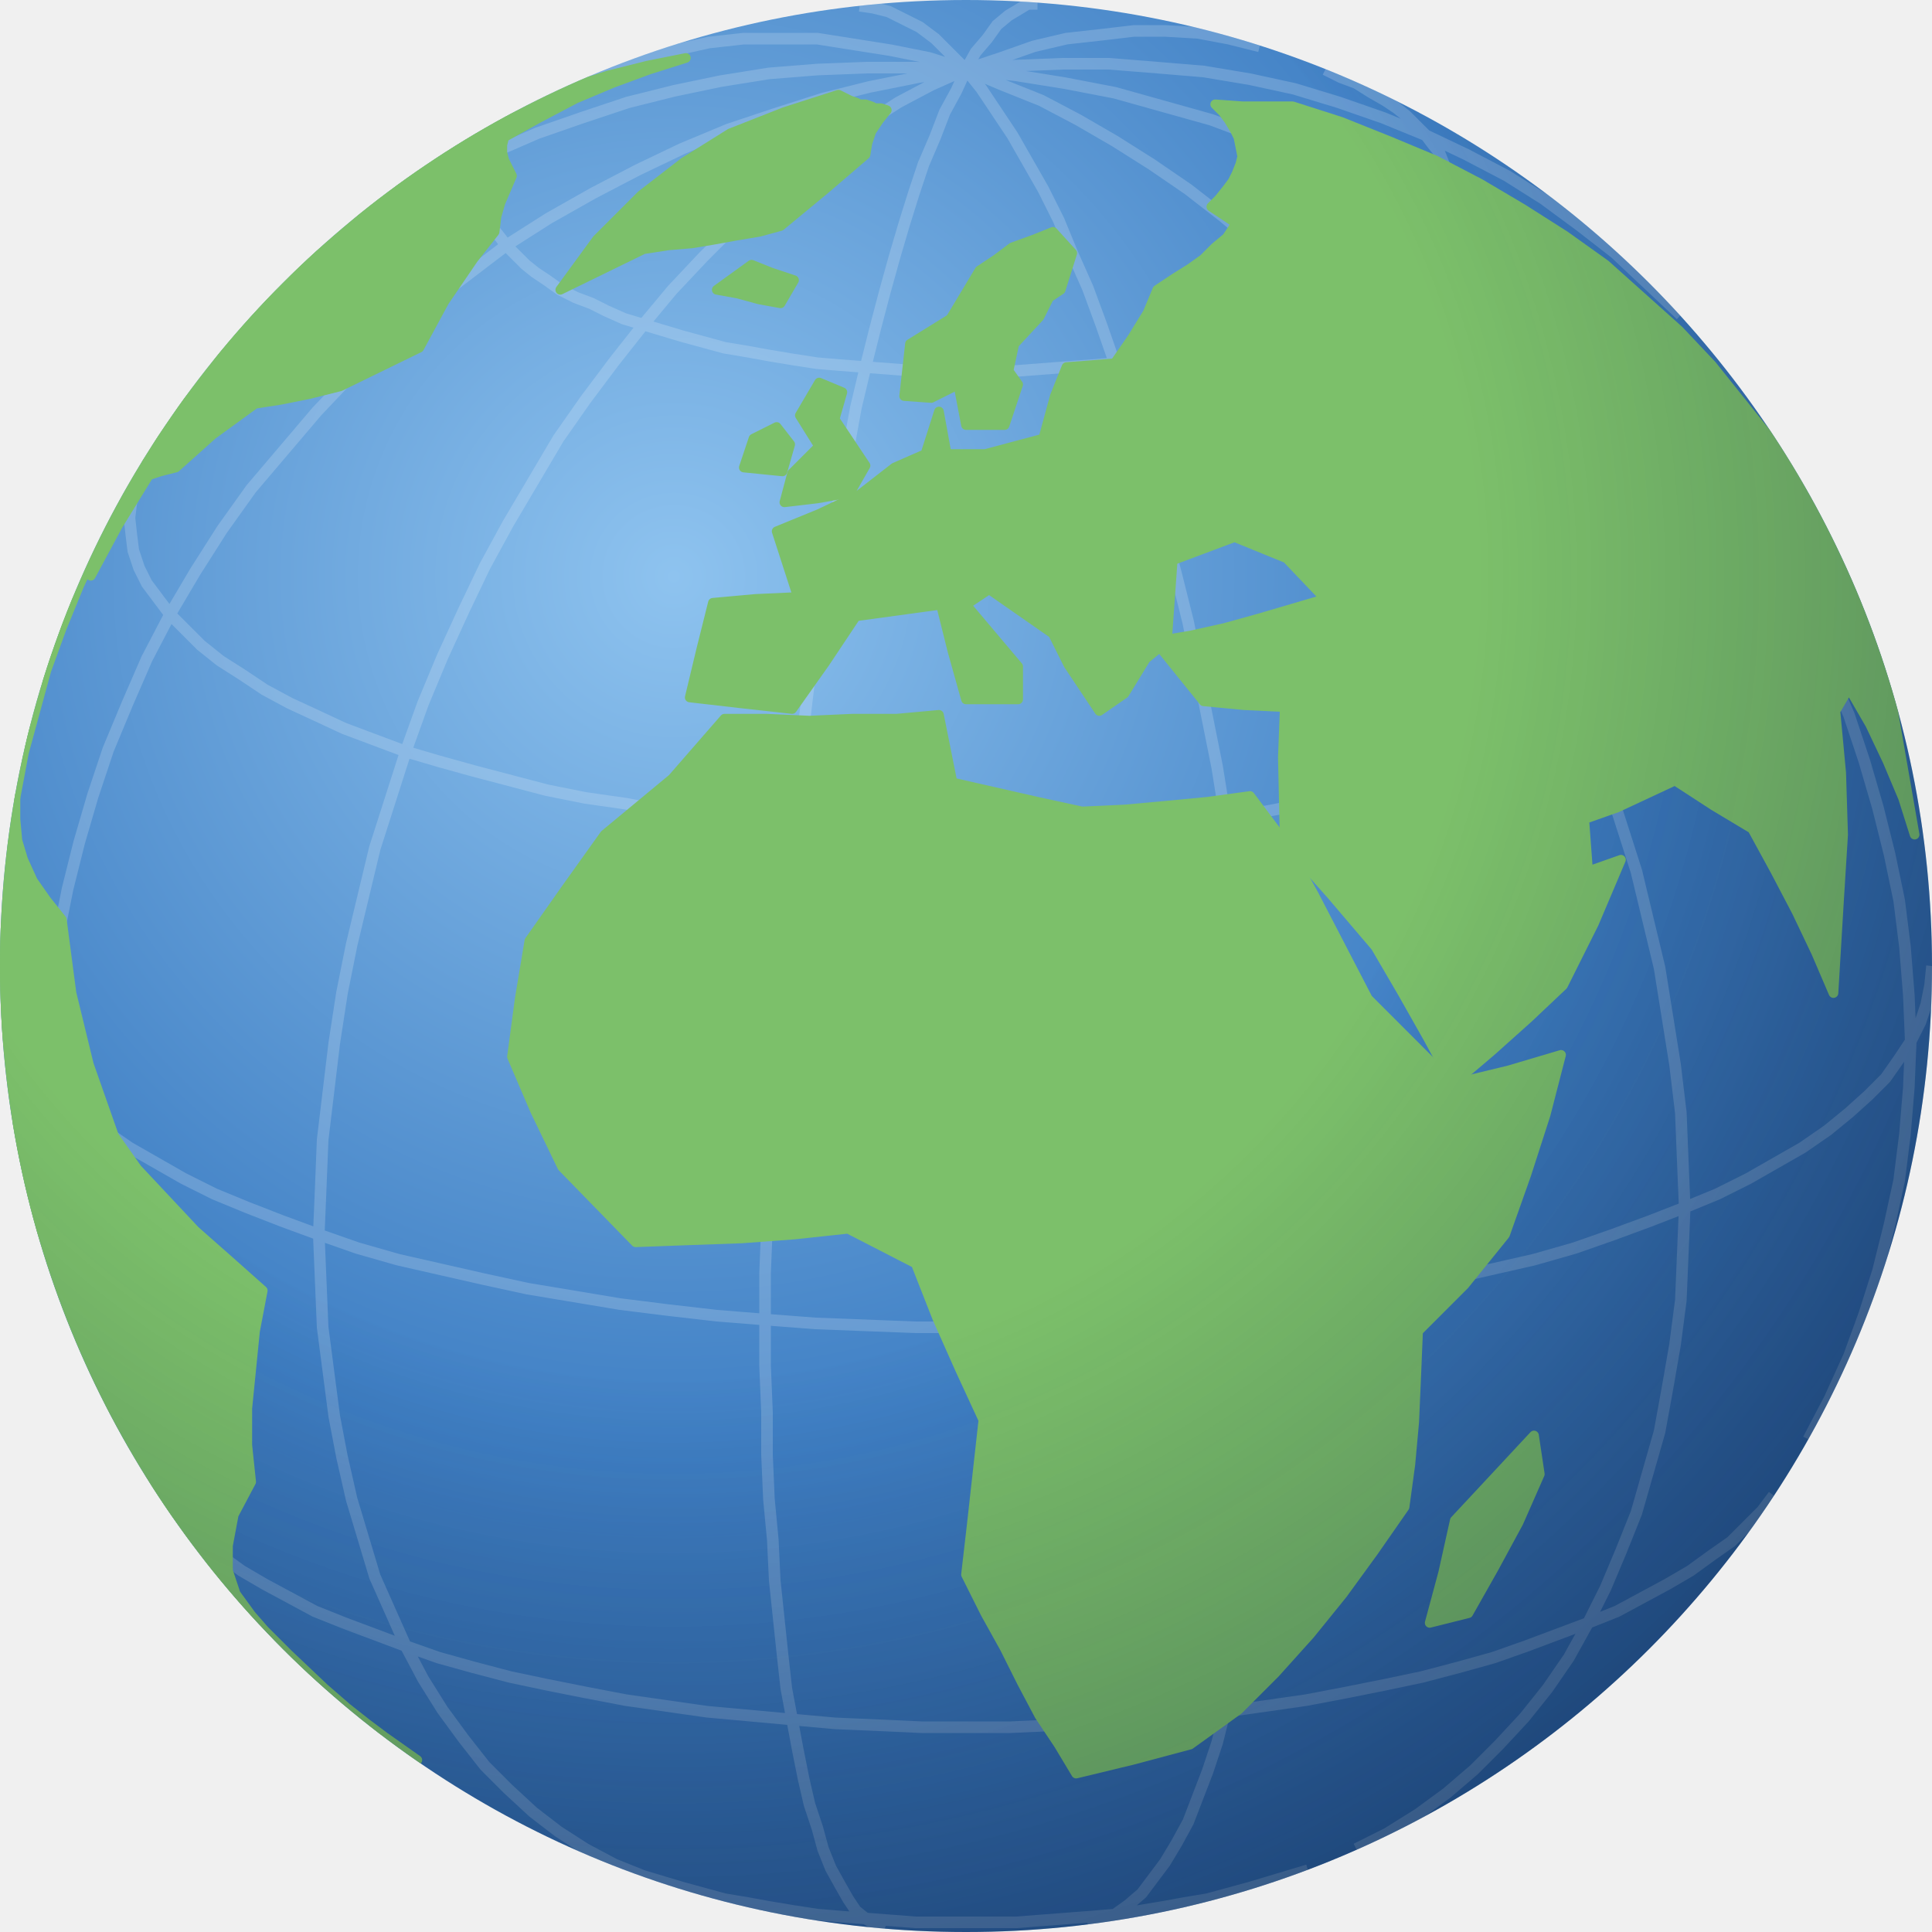
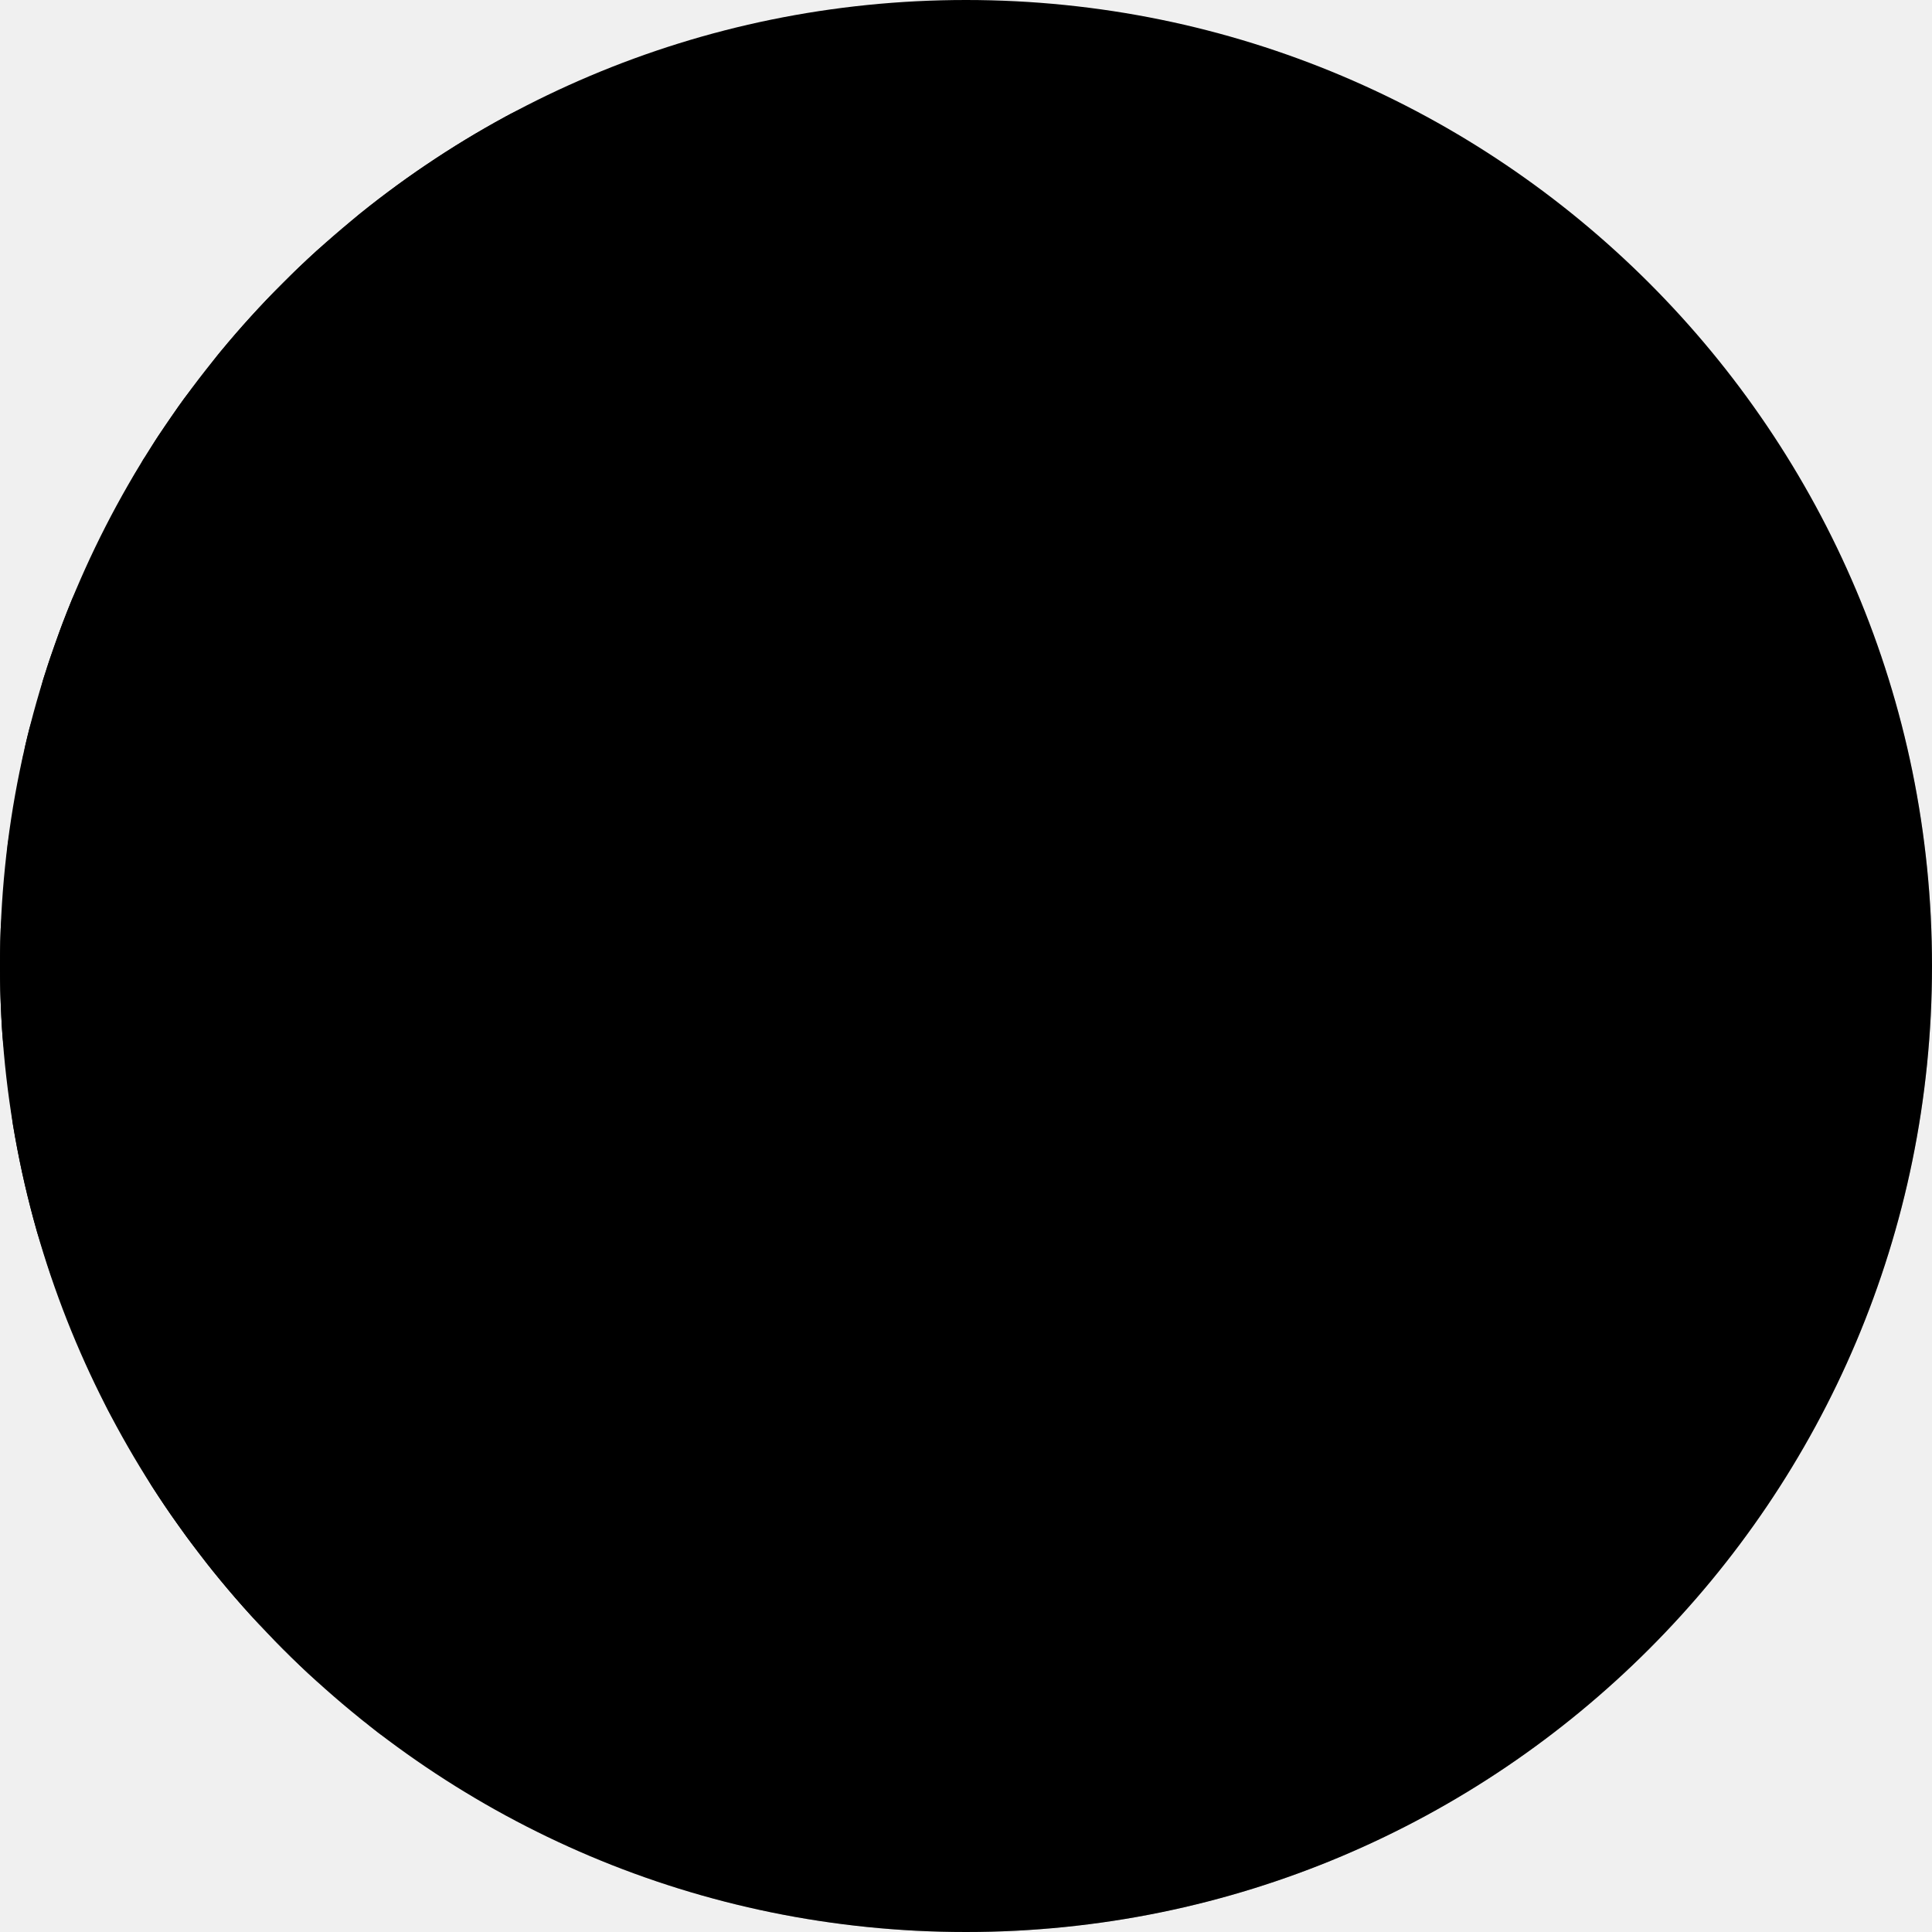
<svg xmlns="http://www.w3.org/2000/svg" viewBox="0 0 100 100">
  <defs>
    <radialGradient id="sea" cx="0.35" cy="0.3" r="0.75">
-       <stop offset="0" stop-color="#8ec3ef" />
-       <stop offset="0.6" stop-color="#3f7fc4" />
-       <stop offset="1" stop-color="#2b5f9e" />
+       <stop offset="0" stop-color="oklch(79.6% 0.084 244.2)" />
+       <stop offset="0.6" stop-color="oklch(58.7% 0.125 252.2)" />
+       <stop offset="1" stop-color="oklch(48.3% 0.116 254.8)" />
    </radialGradient>
    <radialGradient id="shade" cx="0.35" cy="0.3" r="0.75">
-       <stop offset="0.55" stop-color="#0a1e3c" stop-opacity="0" />
-       <stop offset="1" stop-color="#0a1e3c" stop-opacity="0.35" />
+       <stop offset="0.55" stop-color="oklch(23.8% 0.063 258.5)" stop-opacity="0" />
+       <stop offset="1" stop-color="oklch(23.8% 0.063 258.5)" stop-opacity="0.35" />
    </radialGradient>
    <clipPath id="round">
      <circle cx="50" cy="50" r="50" />
    </clipPath>
  </defs>
  <circle cx="50" cy="50" r="50" fill="url(#sea)" />
  <g clip-path="url(#round)">
-     <g fill="none" stroke="#ffffff" stroke-opacity="0.18" stroke-width="0.6">
+     <g fill="none" stroke="oklch(100% 0 0)" stroke-opacity="0.18" stroke-width="0.6">
      <path d="M53.7 0.2L53.2 0.2L52.7 0.5L52.2 0.8L51.6 1.3L51.1 2.0L50.5 2.7L50.0 3.6M44.5 0.3L45.2 0.4L46.0 0.6L46.8 1.0L47.6 1.4L48.4 2.0L49.2 2.8L50.0 3.6M31.4 3.6L33.1 3.0L34.9 2.6L36.7 2.2L38.5 2.0L40.4 2.0L42.3 2.0L44.2 2.3L46.1 2.6L48.1 3.0L50.0 3.6M7.6 23.4L9.0 21.5L10.4 19.6L12.0 17.8L13.7 16.1L15.4 14.5L17.3 12.9L19.2 11.5L21.3 10.2L23.4 9.0L25.5 7.9L27.8 6.9L30.1 6.1L32.5 5.3L34.9 4.7L37.3 4.2L39.8 3.8L42.3 3.6L44.9 3.5L47.4 3.5L50.0 3.6M11.5 81.9L10.1 80.1L8.8 78.2L7.6 76.2L6.6 74.1L5.6 72.0L4.8 69.8L4.1 67.6L3.5 65.3L3.0 63.0L2.7 60.6L2.5 58.2L2.4 55.8L2.5 53.4L2.7 50.9L3.0 48.5L3.5 46.0L4.1 43.6L4.8 41.2L5.6 38.8L6.6 36.4L7.6 34.1L8.8 31.8L10.1 29.6L11.5 27.4L13.0 25.3L14.7 23.3L16.4 21.3L18.2 19.4L20.1 17.6L22.0 15.9L24.1 14.3L26.2 12.7L28.4 11.3L30.7 10.0L33.0 8.8L35.3 7.7L37.7 6.7L40.1 5.9L42.6 5.1L45.0 4.5L47.5 4.0L50.0 3.6M33.3 97.1L31.8 96.5L30.3 95.7L28.9 94.8L27.6 93.8L26.3 92.6L25.1 91.4L24.0 90.0L22.9 88.5L21.9 86.9L21.0 85.2L20.2 83.4L19.4 81.6L18.8 79.6L18.2 77.6L17.7 75.4L17.3 73.3L17.0 71.0L16.7 68.7L16.6 66.3L16.5 63.9L16.6 61.5L16.7 59.0L17.0 56.5L17.3 54.0L17.7 51.4L18.2 48.9L18.8 46.4L19.4 43.9L20.2 41.4L21.0 38.9L21.9 36.4L22.9 34.0L24.0 31.6L25.1 29.3L26.3 27.1L27.6 24.9L28.9 22.7L30.3 20.7L31.8 18.7L33.3 16.8L34.8 15.0L36.4 13.3L38.0 11.7L39.7 10.2L41.3 8.8L43.0 7.5L44.8 6.4L46.5 5.3L48.2 4.4L50.0 3.6M45.8 99.8L45.3 99.6L44.8 99.3L44.3 98.9L43.9 98.3L43.5 97.6L43.0 96.7L42.6 95.7L42.3 94.6L41.9 93.4L41.6 92.1L41.3 90.6L41.0 89.0L40.7 87.4L40.5 85.6L40.3 83.7L40.1 81.8L40.0 79.7L39.8 77.6L39.7 75.3L39.7 73.1L39.6 70.7L39.6 68.3L39.6 65.9L39.7 63.4L39.7 60.8L39.8 58.3L40.0 55.7L40.1 53.1L40.3 50.5L40.5 47.9L40.7 45.3L41.0 42.7L41.3 40.1L41.6 37.6L41.9 35.1L42.3 32.6L42.6 30.2L43.0 27.8L43.5 25.5L43.9 23.3L44.3 21.1L44.8 19.0L45.3 17.0L45.8 15.1L46.3 13.3L46.8 11.6L47.3 10.0L47.8 8.5L48.4 7.1L48.9 5.8L49.5 4.7L50.0 3.6M56.3 99.6L57.0 99.4L57.7 99.1L58.4 98.6L59.1 98.0L59.7 97.2L60.3 96.4L60.9 95.4L61.5 94.3L62.0 93.0L62.5 91.7L63.0 90.2L63.4 88.6L63.8 86.9L64.1 85.1L64.4 83.2L64.7 81.3L64.9 79.2L65.1 77.1L65.3 74.8L65.4 72.6L65.4 70.2L65.5 67.8L65.4 65.4L65.4 62.9L65.3 60.3L65.1 57.8L64.9 55.2L64.7 52.6L64.4 50.0L64.1 47.4L63.8 44.8L63.4 42.2L63.0 39.7L62.5 37.2L62.0 34.7L61.5 32.2L60.9 29.8L60.3 27.5L59.7 25.2L59.1 23.0L58.4 20.8L57.7 18.8L57.0 16.8L56.3 14.9L55.5 13.1L54.8 11.4L54.0 9.8L53.2 8.4L52.4 7.0L51.6 5.8L50.8 4.6L50.0 3.6M70.2 95.7L71.8 94.9L73.4 93.9L74.9 92.8L76.3 91.6L77.6 90.3L78.9 88.9L80.1 87.4L81.2 85.8L82.2 84.0L83.1 82.2L83.9 80.3L84.7 78.3L85.3 76.2L85.9 74.1L86.3 71.9L86.7 69.6L87.0 67.3L87.1 64.9L87.2 62.5L87.1 60.1L87.0 57.6L86.7 55.1L86.3 52.6L85.9 50.1L85.3 47.6L84.7 45.1L83.9 42.6L83.1 40.1L82.2 37.7L81.2 35.3L80.1 32.9L78.9 30.6L77.6 28.3L76.3 26.1L74.9 23.9L73.4 21.9L71.8 19.9L70.2 17.9L68.6 16.1L66.9 14.4L65.1 12.7L63.3 11.2L61.5 9.8L59.6 8.5L57.7 7.3L55.8 6.2L53.9 5.2L51.9 4.4L50.0 3.6M93.6 74.5L94.7 72.4L95.7 70.2L96.5 68.0L97.2 65.8L97.8 63.4L98.3 61.1L98.6 58.7L98.8 56.3L98.9 53.9L98.8 51.5L98.6 49.0L98.3 46.6L97.8 44.2L97.2 41.8L96.5 39.4L95.7 37.0L94.7 34.7L93.6 32.4L92.4 30.2L91.0 28.0L89.6 25.9L88.0 23.9L86.3 21.9L84.6 20.0L82.7 18.2L80.8 16.4L78.7 14.8L76.6 13.2L74.5 11.8L72.2 10.5L69.9 9.2L67.5 8.1L65.1 7.1L62.7 6.2L60.2 5.5L57.7 4.8L55.1 4.3L52.6 3.9L50.0 3.6M87.0 16.3L85.3 14.7L83.6 13.1L81.8 11.7L79.9 10.3L78.0 9.1L75.9 8.0L73.8 7.0L71.6 6.1L69.3 5.3L67.0 4.6L64.7 4.1L62.3 3.7L59.9 3.5L57.4 3.3L55.0 3.3L52.5 3.4L50.0 3.6M65.2 2.4L63.6 2.0L62.0 1.7L60.3 1.6L58.7 1.6L57.0 1.8L55.2 2.0L53.5 2.4L51.8 3.0L50.0 3.6M32.3 96.8L33.3 97.1L34.3 97.4L35.3 97.7L36.4 98.0L37.5 98.3L38.7 98.5L39.8 98.7L41.0 98.9L42.3 99.1L43.5 99.2L44.8 99.3L46.1 99.4L47.4 99.5L48.7 99.5L50.0 99.5L51.3 99.5L52.6 99.5L53.9 99.4L55.2 99.3L56.5 99.2L57.7 99.1L59.0 98.9L60.2 98.7L61.3 98.5L62.5 98.3L63.6 98.0L64.7 97.7L65.7 97.4L66.7 97.1L67.7 96.8M8.2 77.4L8.8 78.2L9.6 79.0L10.4 79.8L11.4 80.5L12.5 81.3L13.7 82.0L15.0 82.7L16.3 83.4L17.8 84.0L19.4 84.6L21.0 85.2L22.7 85.8L24.5 86.3L26.4 86.8L28.3 87.2L30.3 87.6L32.4 88.0L34.5 88.3L36.6 88.6L38.8 88.8L41.0 89.0L43.2 89.2L45.5 89.3L47.7 89.4L50.0 89.4L52.3 89.4L54.5 89.3L56.8 89.2L59.0 89.0L61.2 88.8L63.4 88.6L65.5 88.3L67.6 88.0L69.7 87.6L71.7 87.2L73.6 86.8L75.5 86.3L77.3 85.8L79.0 85.2L80.6 84.6L82.2 84.0L83.7 83.4L85.0 82.7L86.3 82.0L87.5 81.3L88.6 80.5L89.6 79.8L90.4 79.0L91.2 78.2L91.8 77.4M0.0 50.0L0.1 51.0L0.3 52.0L0.6 52.9L1.1 53.9L1.7 54.8L2.4 55.8L3.3 56.7L4.3 57.6L5.4 58.5L6.7 59.4L8.1 60.2L9.5 61.0L11.1 61.8L12.8 62.5L14.6 63.2L16.5 63.9L18.5 64.6L20.6 65.2L22.8 65.7L25.0 66.2L27.3 66.7L29.7 67.1L32.1 67.5L34.5 67.8L37.1 68.1L39.6 68.3L42.2 68.5L44.8 68.6L47.4 68.7L50.0 68.7L52.6 68.7L55.2 68.6L57.8 68.5L60.4 68.3L62.9 68.1L65.5 67.8L67.9 67.5L70.3 67.1L72.7 66.7L75.0 66.2L77.2 65.7L79.4 65.2L81.5 64.6L83.5 63.9L85.4 63.2L87.2 62.5L88.9 61.8L90.5 61.0L91.9 60.2L93.3 59.4L94.6 58.5L95.7 57.6L96.7 56.7L97.6 55.8L98.3 54.8L98.9 53.9L99.4 52.9L99.7 52.0L99.9 51.0L100.0 50.0M7.6 23.4L7.2 24.3L6.9 25.1L6.8 26.0L6.7 26.8L6.8 27.7L6.9 28.5L7.2 29.4L7.6 30.2L8.2 31.0L8.8 31.8L9.6 32.6L10.4 33.4L11.4 34.2L12.5 34.9L13.7 35.7L15.0 36.4L16.3 37.0L17.8 37.7L19.4 38.3L21.0 38.9L22.7 39.4L24.5 39.9L26.4 40.4L28.3 40.9L30.3 41.3L32.4 41.6L34.5 42.0L36.6 42.2L38.8 42.5L41.0 42.7L43.2 42.8L45.5 43.0L47.7 43.0L50.0 43.0L52.3 43.0L54.5 43.0L56.8 42.8L59.0 42.7L61.2 42.5L63.4 42.2L65.5 42.0L67.6 41.6L69.7 41.3L71.7 40.9L73.6 40.4L75.5 39.9L77.3 39.4L79.0 38.9L80.6 38.3L82.2 37.7L83.7 37.0L85.0 36.4L86.3 35.7L87.5 34.9L88.6 34.2L89.6 33.4L90.4 32.6L91.2 31.8L91.8 31.0L92.4 30.2L92.8 29.4L93.1 28.5L93.2 27.7L93.3 26.8L93.2 26.0L93.1 25.1L92.8 24.3L92.4 23.4M31.4 3.6L30.6 4.0L29.8 4.3L29.0 4.8L28.3 5.2L27.7 5.6L27.2 6.0L26.7 6.5L26.2 7.0L25.9 7.4L25.5 7.9L25.3 8.4L25.1 8.9L25.0 9.4L25.0 9.9L25.0 10.3L25.1 10.8L25.3 11.3L25.5 11.8L25.9 12.3L26.2 12.7L26.7 13.2L27.2 13.7L27.7 14.1L28.3 14.5L29.0 15.0L29.8 15.4L30.6 15.7L31.4 16.1L32.3 16.5L33.3 16.8L34.3 17.1L35.3 17.4L36.4 17.7L37.5 18.0L38.7 18.2L39.8 18.4L41.0 18.6L42.3 18.8L43.5 18.9L44.8 19.0L46.1 19.1L47.4 19.2L48.7 19.2L50.0 19.2L51.3 19.2L52.6 19.2L53.9 19.1L55.2 19.0L56.5 18.9L57.7 18.8L59.0 18.6L60.2 18.4L61.3 18.2L62.5 18.0L63.6 17.7L64.7 17.4L65.7 17.1L66.7 16.8L67.7 16.5L68.6 16.1L69.4 15.7L70.2 15.4L71.0 15.0L71.7 14.5L72.3 14.1L72.8 13.7L73.3 13.2L73.8 12.7L74.1 12.3L74.5 11.8L74.7 11.3L74.9 10.8L75.0 10.3L75.0 9.9L75.0 9.4L74.9 8.9L74.7 8.4L74.5 7.9L74.1 7.4L73.8 7.0L73.3 6.5L72.8 6.0L72.3 5.6L71.7 5.2L71.0 4.8L70.2 4.3L69.4 4.0L68.6 3.6" />
    </g>
-     <g fill="#7cc06a" stroke="#7cc06a" stroke-width="0.5" stroke-linejoin="round">
+     <g fill="oklch(74.2% 0.137 139.3)" stroke="oklch(74.2% 0.137 139.3)" stroke-width="0.5" stroke-linejoin="round">
      <path d="M37.5 37.2L39.7 37.2L41.9 37.3L44.1 37.2L46.4 37.2L48.6 37.0L49.3 40.5L51.5 41.0L53.7 41.5L56.0 42.0L58.2 41.9L60.4 41.7L62.5 41.5L64.7 41.2L66.5 43.6L68.0 46.3L69.4 49.0L70.8 51.7L73.0 53.9L75.2 56.1L78.1 55.4L80.8 54.6L80.0 57.7L79.0 60.8L77.9 63.9L75.8 66.5L73.4 68.9L73.3 71.3L73.2 73.6L73.0 75.8L72.7 78.0L71.1 80.3L69.5 82.5L67.8 84.6L66.0 86.6L64.1 88.5L61.6 90.3L58.6 91.1L55.7 91.8L54.8 90.3L53.8 88.8L52.9 87.1L52.0 85.3L51.0 83.5L50.0 81.5L50.3 78.9L50.6 76.2L50.9 73.5L49.7 70.9L48.5 68.2L47.4 65.4L43.9 63.6L41.1 63.9L38.4 64.1L35.6 64.2L32.9 64.3L29.1 60.4L27.7 57.5L26.5 54.7L26.9 51.7L27.4 48.7L29.3 46.0L31.3 43.2L34.8 40.3Z" />
      <path d="M35.7 36.1L36.3 33.6L36.9 31.2L39.1 31.0L41.3 30.9L40.2 27.5L42.4 26.6L44.5 25.6L46.3 24.2L47.9 23.5L48.6 21.3L49.0 23.5L51.0 23.5L52.5 23.1L54.0 22.7L54.6 20.5L55.2 19.0L56.5 18.9L57.7 18.8L58.6 17.5L59.4 16.2L59.9 15.0L60.8 14.4L61.6 13.9L62.3 13.4L62.9 12.8L63.5 12.3L63.9 11.7L66.2 13.3L68.5 14.9L70.9 16.6L73.2 18.3L73.9 21.1L74.2 23.9L74.1 26.9L73.1 28.6L71.8 30.2L70.2 30.7L68.6 31.0L66.6 28.9L63.9 27.8L62.3 28.4L60.7 29.0L60.4 33.2L59.3 34.1L58.2 35.9L56.9 36.8L55.3 34.4L54.5 32.8L51.2 30.5L50.0 31.3L52.7 34.5L52.7 36.2L50.0 36.2L49.3 33.7L48.7 31.3L46.5 31.6L44.3 31.9L42.7 34.3L41.0 36.7L38.3 36.4Z" />
      <path d="M46.8 20.5L47.1 17.8L49.2 16.5L50.7 14.0L51.6 13.4L52.4 12.8L53.5 12.4L54.5 12.0L55.5 13.1L54.9 15.0L54.3 15.4L53.8 16.4L52.5 17.8L52.2 19.2L52.7 19.9L52.0 22.0L50.0 22.0L49.6 19.9L48.2 20.6Z" />
      <path d="M40.6 26.0L42.3 25.8L44.0 25.5L44.8 24.1L43.2 21.7L43.6 20.3L42.4 19.8L41.4 21.5L42.4 23.1L41.0 24.5Z" />
      <path d="M40.5 24.4L38.5 24.2L39.0 22.7L40.2 22.1L40.9 23.0Z" />
      <path d="M66.5 43.6L66.4 39.2L66.5 36.6L64.4 36.5L62.3 36.3L59.8 33.2L61.6 32.9L63.4 32.5L65.2 32.0L66.9 31.5L68.6 31.0L70.2 30.7L71.8 30.2L73.1 28.6L74.1 26.9L74.2 23.9L73.9 21.1L73.2 18.3L71.1 16.7L69.0 15.1L66.9 13.6L64.8 12.1L62.7 10.7L63.1 10.3L63.5 9.8L63.8 9.4L64.0 9.0L64.2 8.5L64.3 8.1L64.2 7.6L64.1 7.1L63.9 6.7L63.6 6.2L63.3 5.8L62.9 5.4L64.3 5.5L65.7 5.5L66.9 5.5L69.4 6.3L71.9 7.3L74.3 8.3L76.6 9.5L78.8 10.8L81.0 12.2L83.1 13.7L85.0 15.4L86.9 17.1L88.6 18.9L90.2 20.9L91.8 22.9L93.1 25.0L94.4 27.2L95.5 29.4L96.5 31.7L97.3 34.0L97.9 36.3L98.3 38.6L99.1 43.2L98.5 41.3L97.7 39.4L96.8 37.5L95.7 35.6L95.0 36.8L95.3 40.0L95.4 43.2L95.2 46.4L94.9 51.4L94.0 49.3L93.0 47.2L91.9 45.1L90.7 42.9L88.7 41.7L86.7 40.4L85.2 41.1L83.7 41.8L82.0 42.4L82.2 45.1L83.9 44.5L82.5 47.8L80.9 51.0L79.1 52.7L77.2 54.4L75.2 56.1L73.9 53.7L72.6 51.4L71.2 49.0L68.9 46.3Z" />
      <path d="M74.0 84.0L76.0 83.5L77.3 81.2L78.6 78.8L79.7 76.3L79.4 74.3L75.3 78.7L74.7 81.4Z" />
      <path d="M13.6 66.8L13.2 68.9L13.0 70.9L12.8 72.9L12.8 74.8L13.0 76.7L12.1 78.4L11.8 80.0L11.8 81.3L12.2 82.5L13.0 83.6L14.4 85.2L16.0 86.7L17.7 88.2L19.6 89.7L21.6 91.1L19.9 89.9L18.3 88.7L16.8 87.4L14.9 85.6L13.0 83.7L11.3 81.7L9.7 79.6L8.2 77.5L6.9 75.3L5.6 73.0L4.5 70.7L3.5 68.3L2.6 65.9L1.8 63.4L1.2 61.0L0.7 58.5L0.4 55.9L0.1 53.4L0.0 51.0L0.0 48.5L0.2 46.1L0.4 43.7L0.8 41.3L0.8 42.4L0.9 43.5L1.2 44.5L1.7 45.6L2.4 46.6L3.2 47.6L3.7 51.4L4.6 55.1L5.9 58.8L7.1 60.5L8.6 62.1L10.1 63.7L11.8 65.2Z" />
      <path d="M0.8 41.3L1.2 39.1L1.8 36.9L2.4 34.7L3.2 32.5L4.1 30.3L5.6 27.1L7.3 24.0L7.4 23.8L7.6 23.4L7.1 24.6L6.8 25.7L4.7 29.8L6.1 27.2L7.7 24.6L8.3 24.4L9.1 24.2L11.0 22.5L13.2 20.9L14.5 20.7L16.0 20.4L17.6 20.0L21.7 18.0L23.0 15.6L24.5 13.4L25.6 12.0L25.7 11.2L25.9 10.5L26.2 9.8L26.5 9.1L26.3 8.7L26.1 8.3L26.0 7.9L26.0 7.5L26.1 7.1L27.9 6.1L29.8 5.1L31.7 4.3L33.6 3.6L35.5 3.0L33.5 3.4L31.5 3.9L29.6 4.5L27.9 5.2L26.2 6.0L24.6 6.9L23.0 7.9L21.5 8.9L20.1 9.9L18.7 11.0L17.3 12.2L15.9 13.4L14.6 14.7L13.3 16.0L12.0 17.4L10.8 19.0L9.4 20.8L8.1 22.7L7.0 24.5L6.0 26.3L5.1 28.1L4.3 29.8L3.5 31.5L2.9 33.2L2.3 34.9L1.9 36.5L1.4 38.1L1.1 39.7Z" />
      <path d="M29.0 15.0L33.3 12.9L34.6 12.7L35.8 12.6L37.0 12.4L38.1 12.2L39.3 12.0L40.4 11.7L42.7 9.8L44.8 8.0L44.9 7.4L45.1 6.8L45.5 6.2L45.9 5.7L45.6 5.6L45.3 5.6L45.1 5.5L44.8 5.4L44.5 5.4L44.3 5.3L44.0 5.2L43.8 5.1L43.6 5.0L43.4 4.9L40.6 5.8L37.8 6.9L35.4 8.4L33.2 10.1L30.9 12.4Z" />
      <path d="M37.1 15.0L38.2 15.2L39.3 15.5L40.4 15.7L41.1 14.5L39.9 14.1L38.9 13.7Z" />
    </g>
  </g>
  <circle cx="50" cy="50" r="50" fill="url(#shade)" />
</svg>
